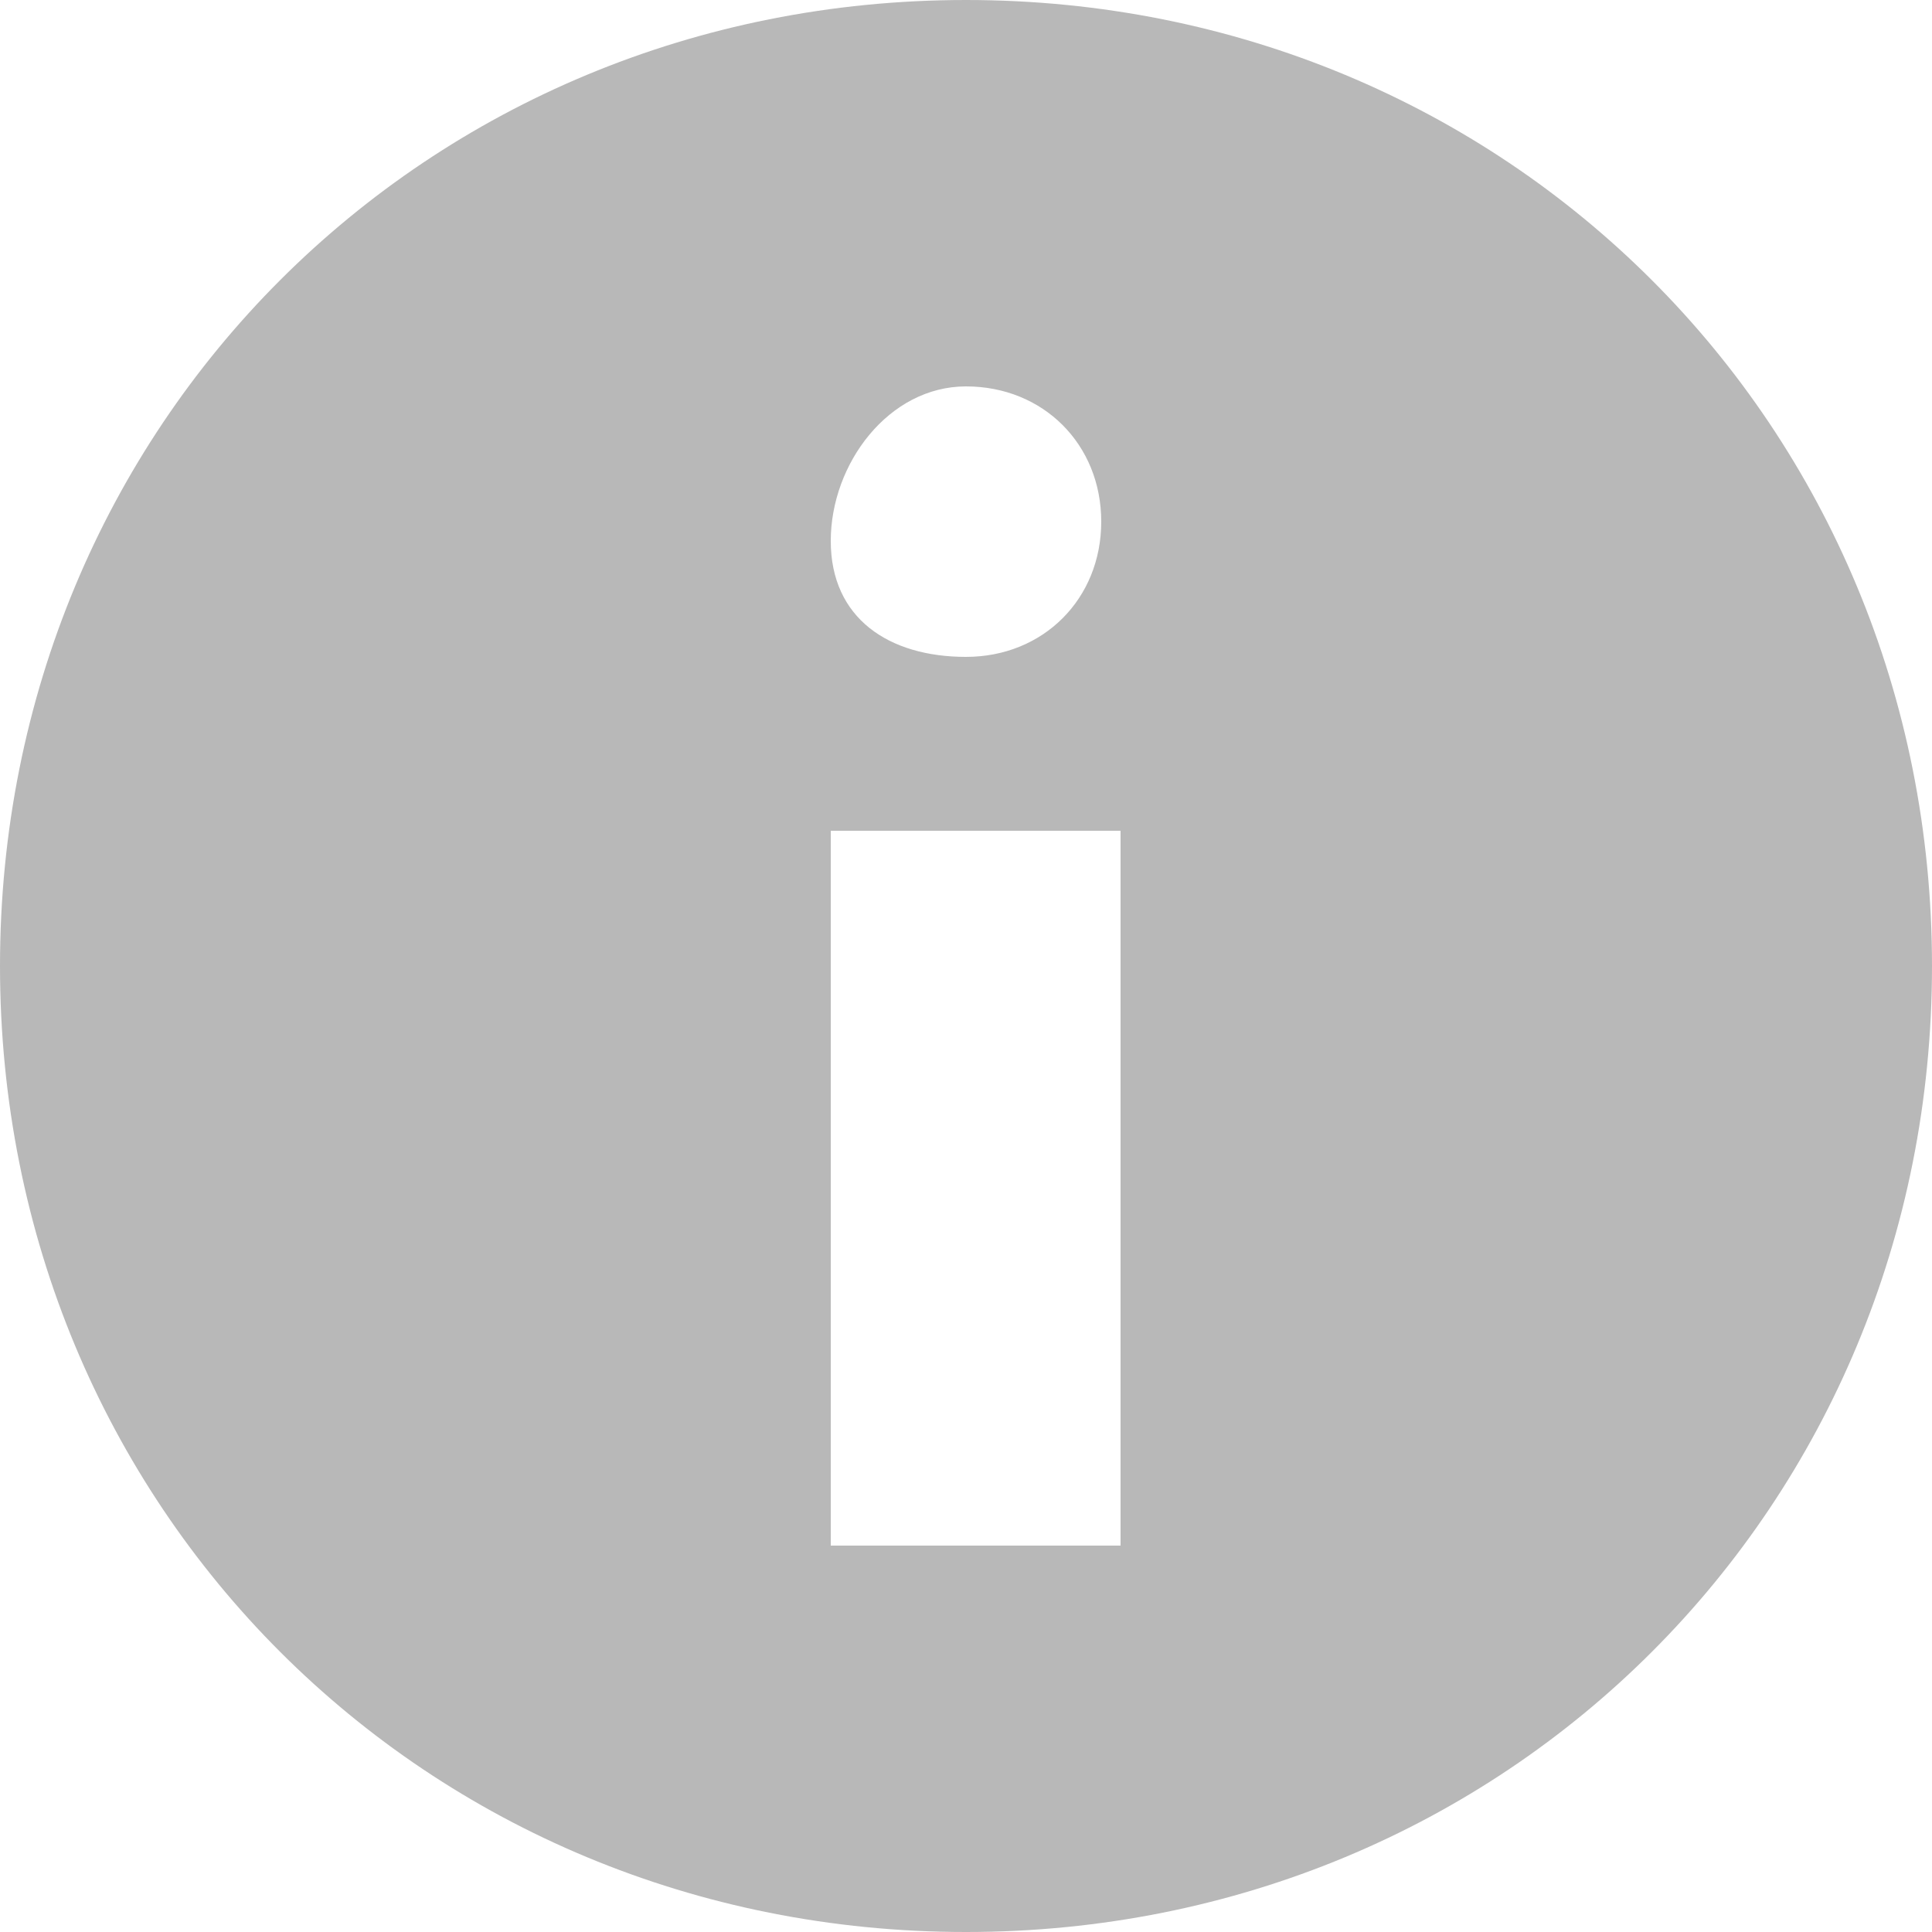
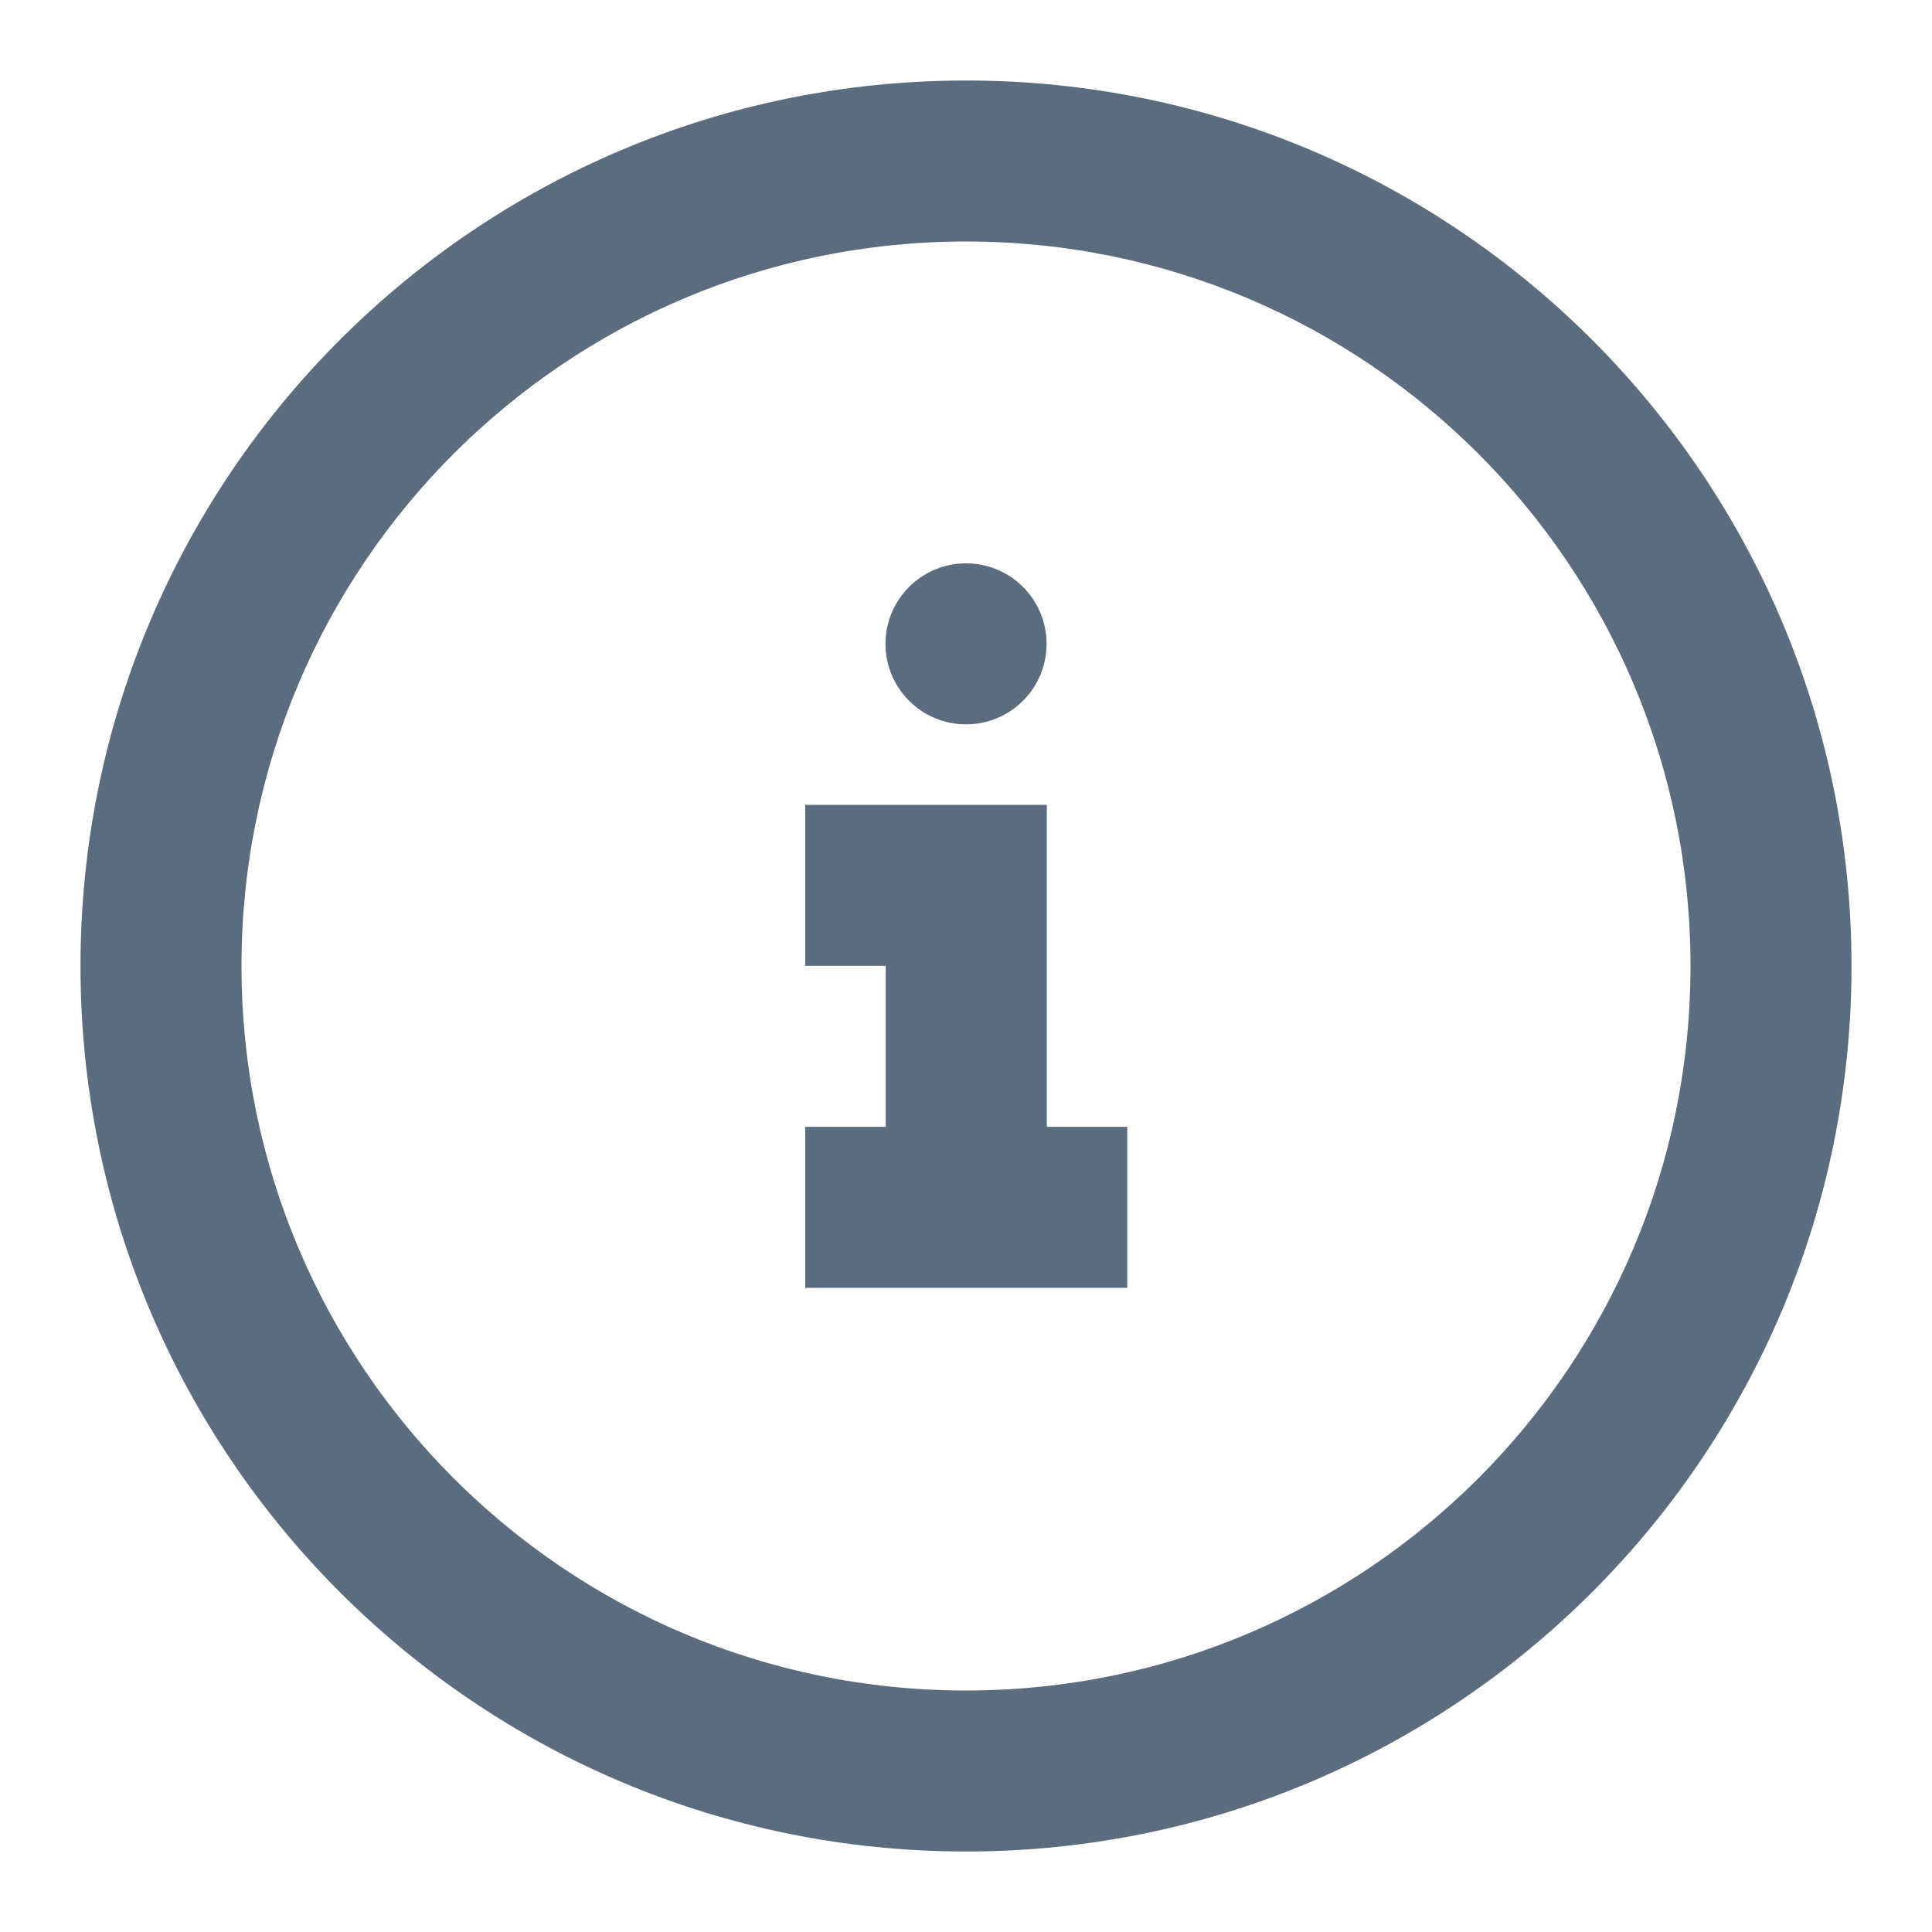
- <svg xmlns="http://www.w3.org/2000/svg" viewBox="0 0 10 10">
-   <path d="M5 0C2.2 0 0 2.2 0 5s2.2 5 5 5 5-2.2 5-5-2.2-5-5-5zm0 2c.4 0 .7.3.7.7s-.3.7-.7.7-.7-.2-.7-.6.3-.8.7-.8zm.7 6H4.3V4.3h1.5V8z" fill="#b8b8b8" />
+ <svg xmlns="http://www.w3.org/2000/svg" width="24" height="24" viewBox="0 0 24 24" fill="none">
+   <path fill-rule="evenodd" clip-rule="evenodd" d="M1 12C1 18.075 5.925 23 12 23C18.075 23 23 18.075 23 12C23 5.925 18.075 1 12 1C5.925 1 1 5.925 1 12ZM21 12C21 16.971 16.971 21 12 21C7.029 21 3 16.971 3 12C3 7.029 7.029 3 12 3C16.971 3 21 7.029 21 12ZM13.004 13.998H14.003V15.998H10.003V13.998H11.003V11.998H10.003V9.998H13.004V13.998ZM13.001 7.998C13.001 8.551 12.553 8.998 12 8.998C11.448 8.998 11 8.551 11 7.998C11 7.446 11.448 6.998 12 6.998C12.553 6.998 13.001 7.446 13.001 7.998Z" fill="#5C6C7F" />
</svg>
